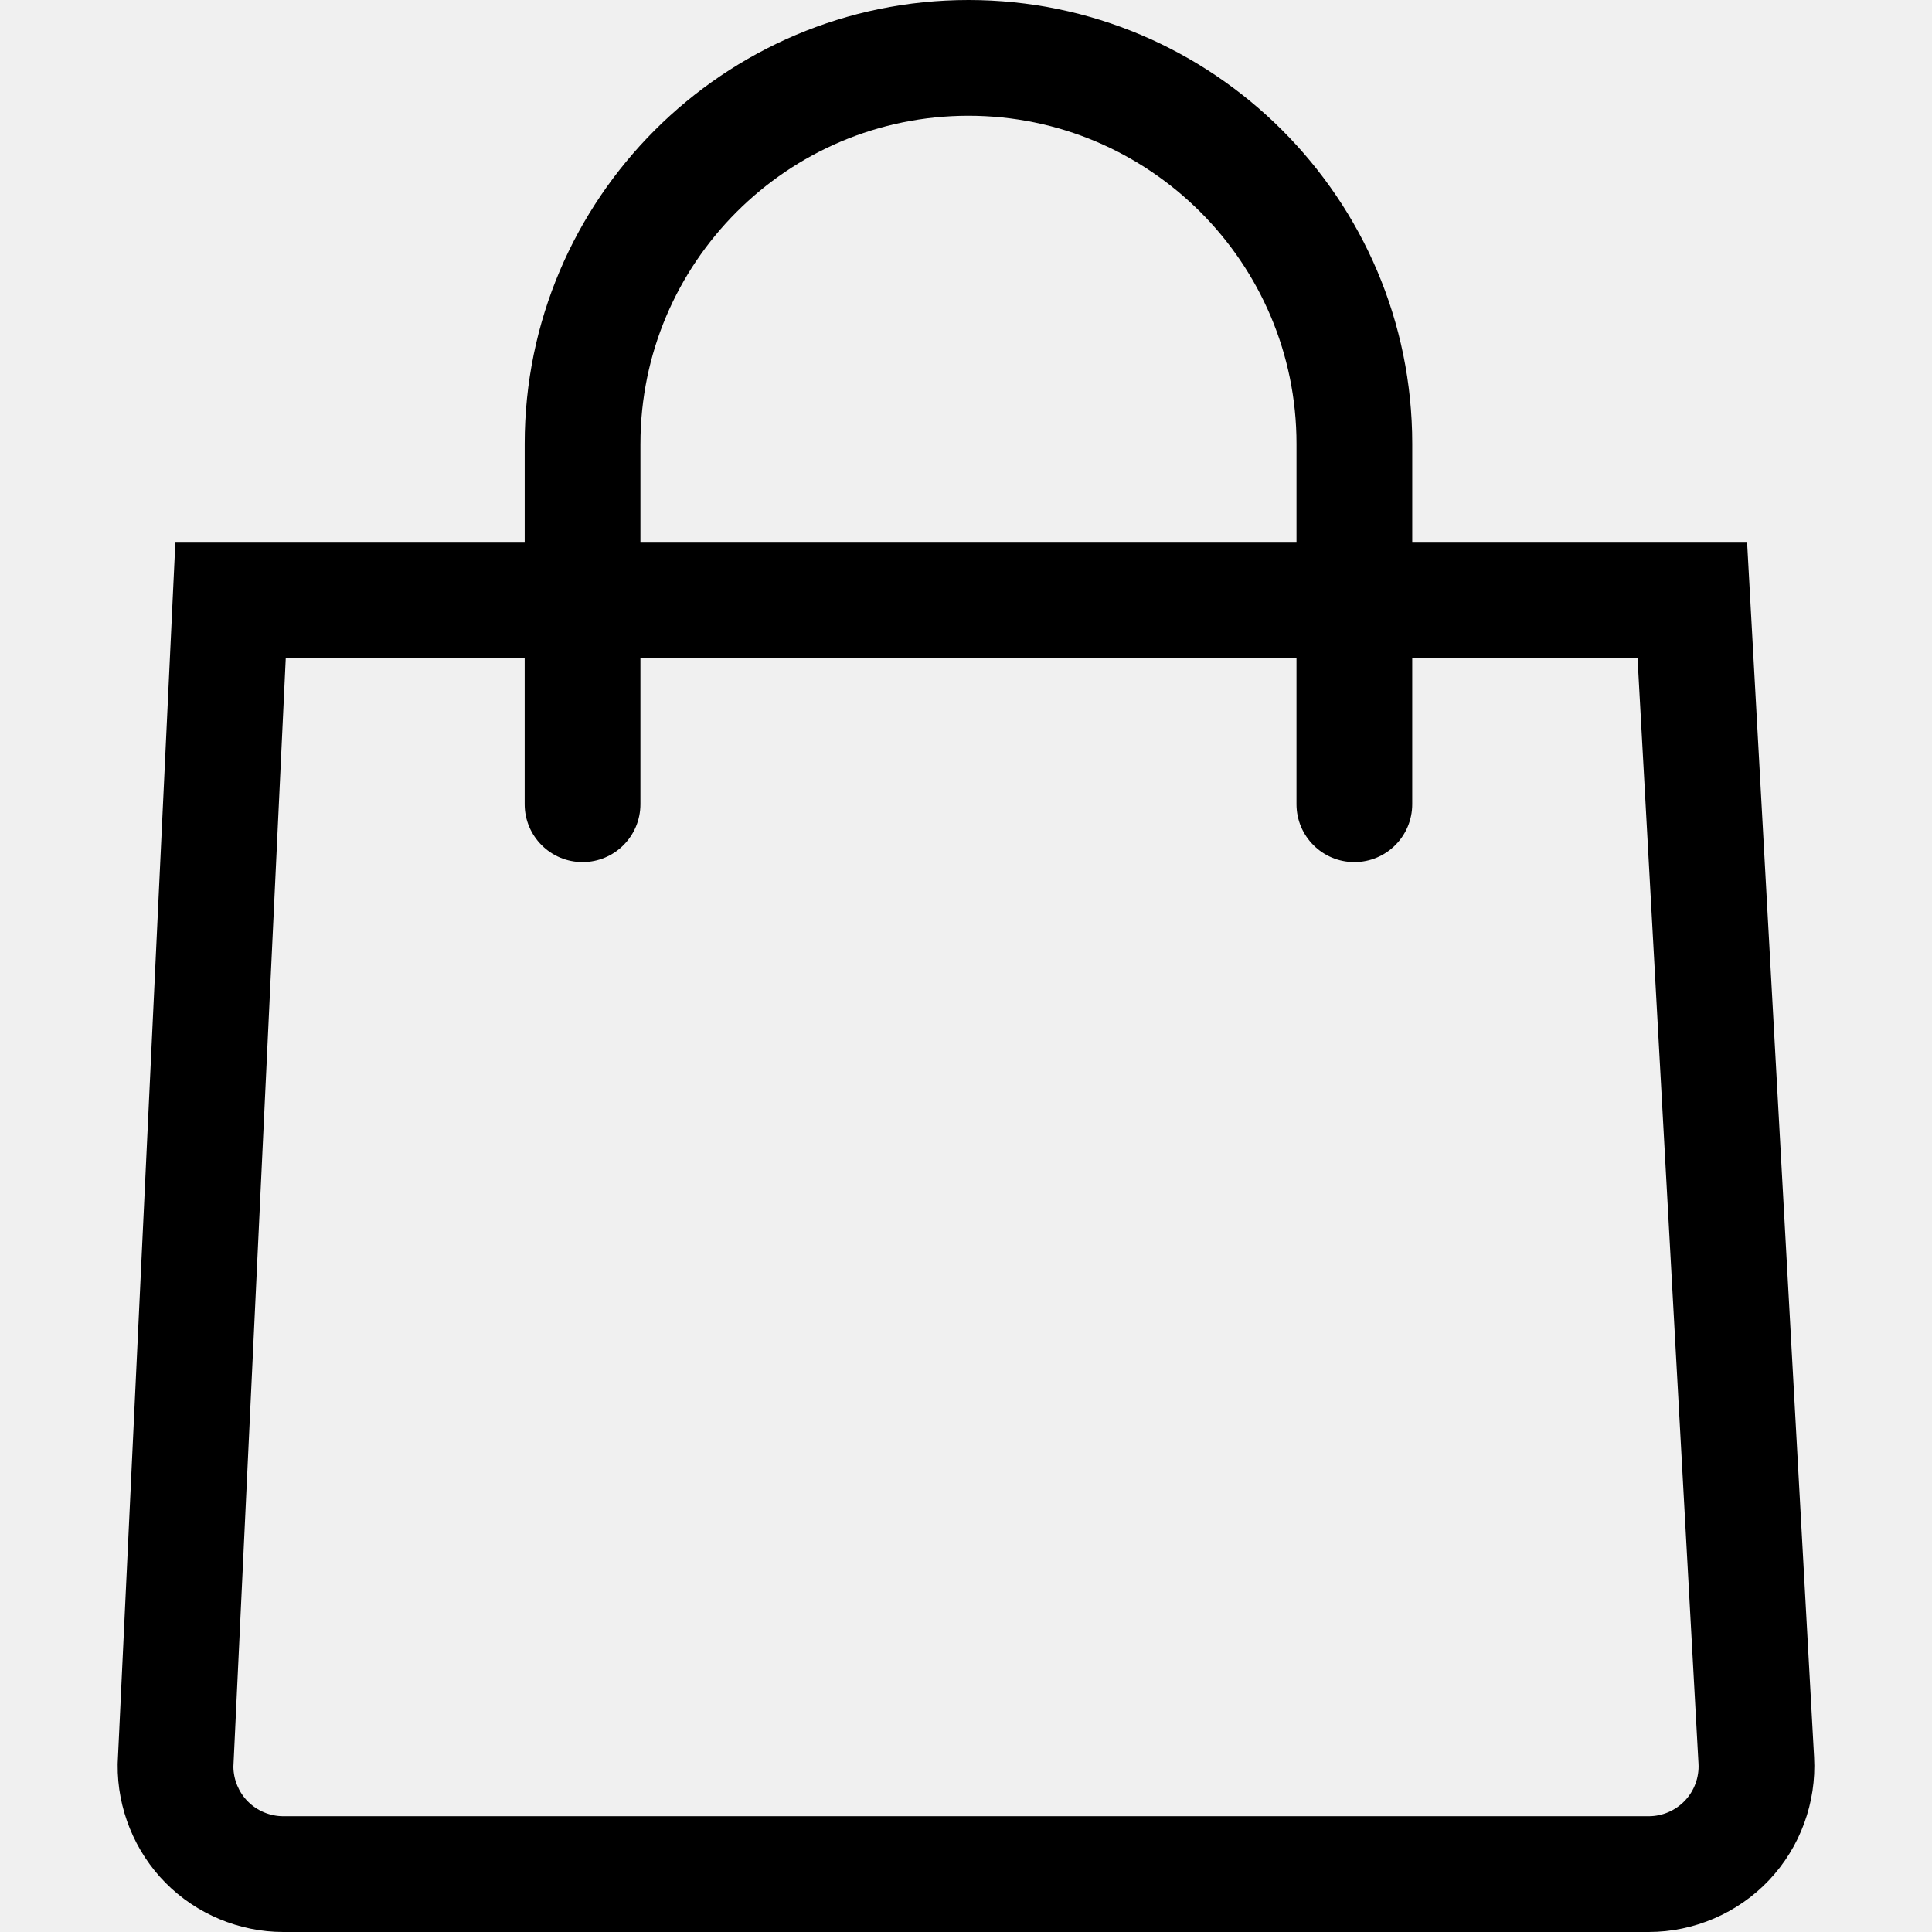
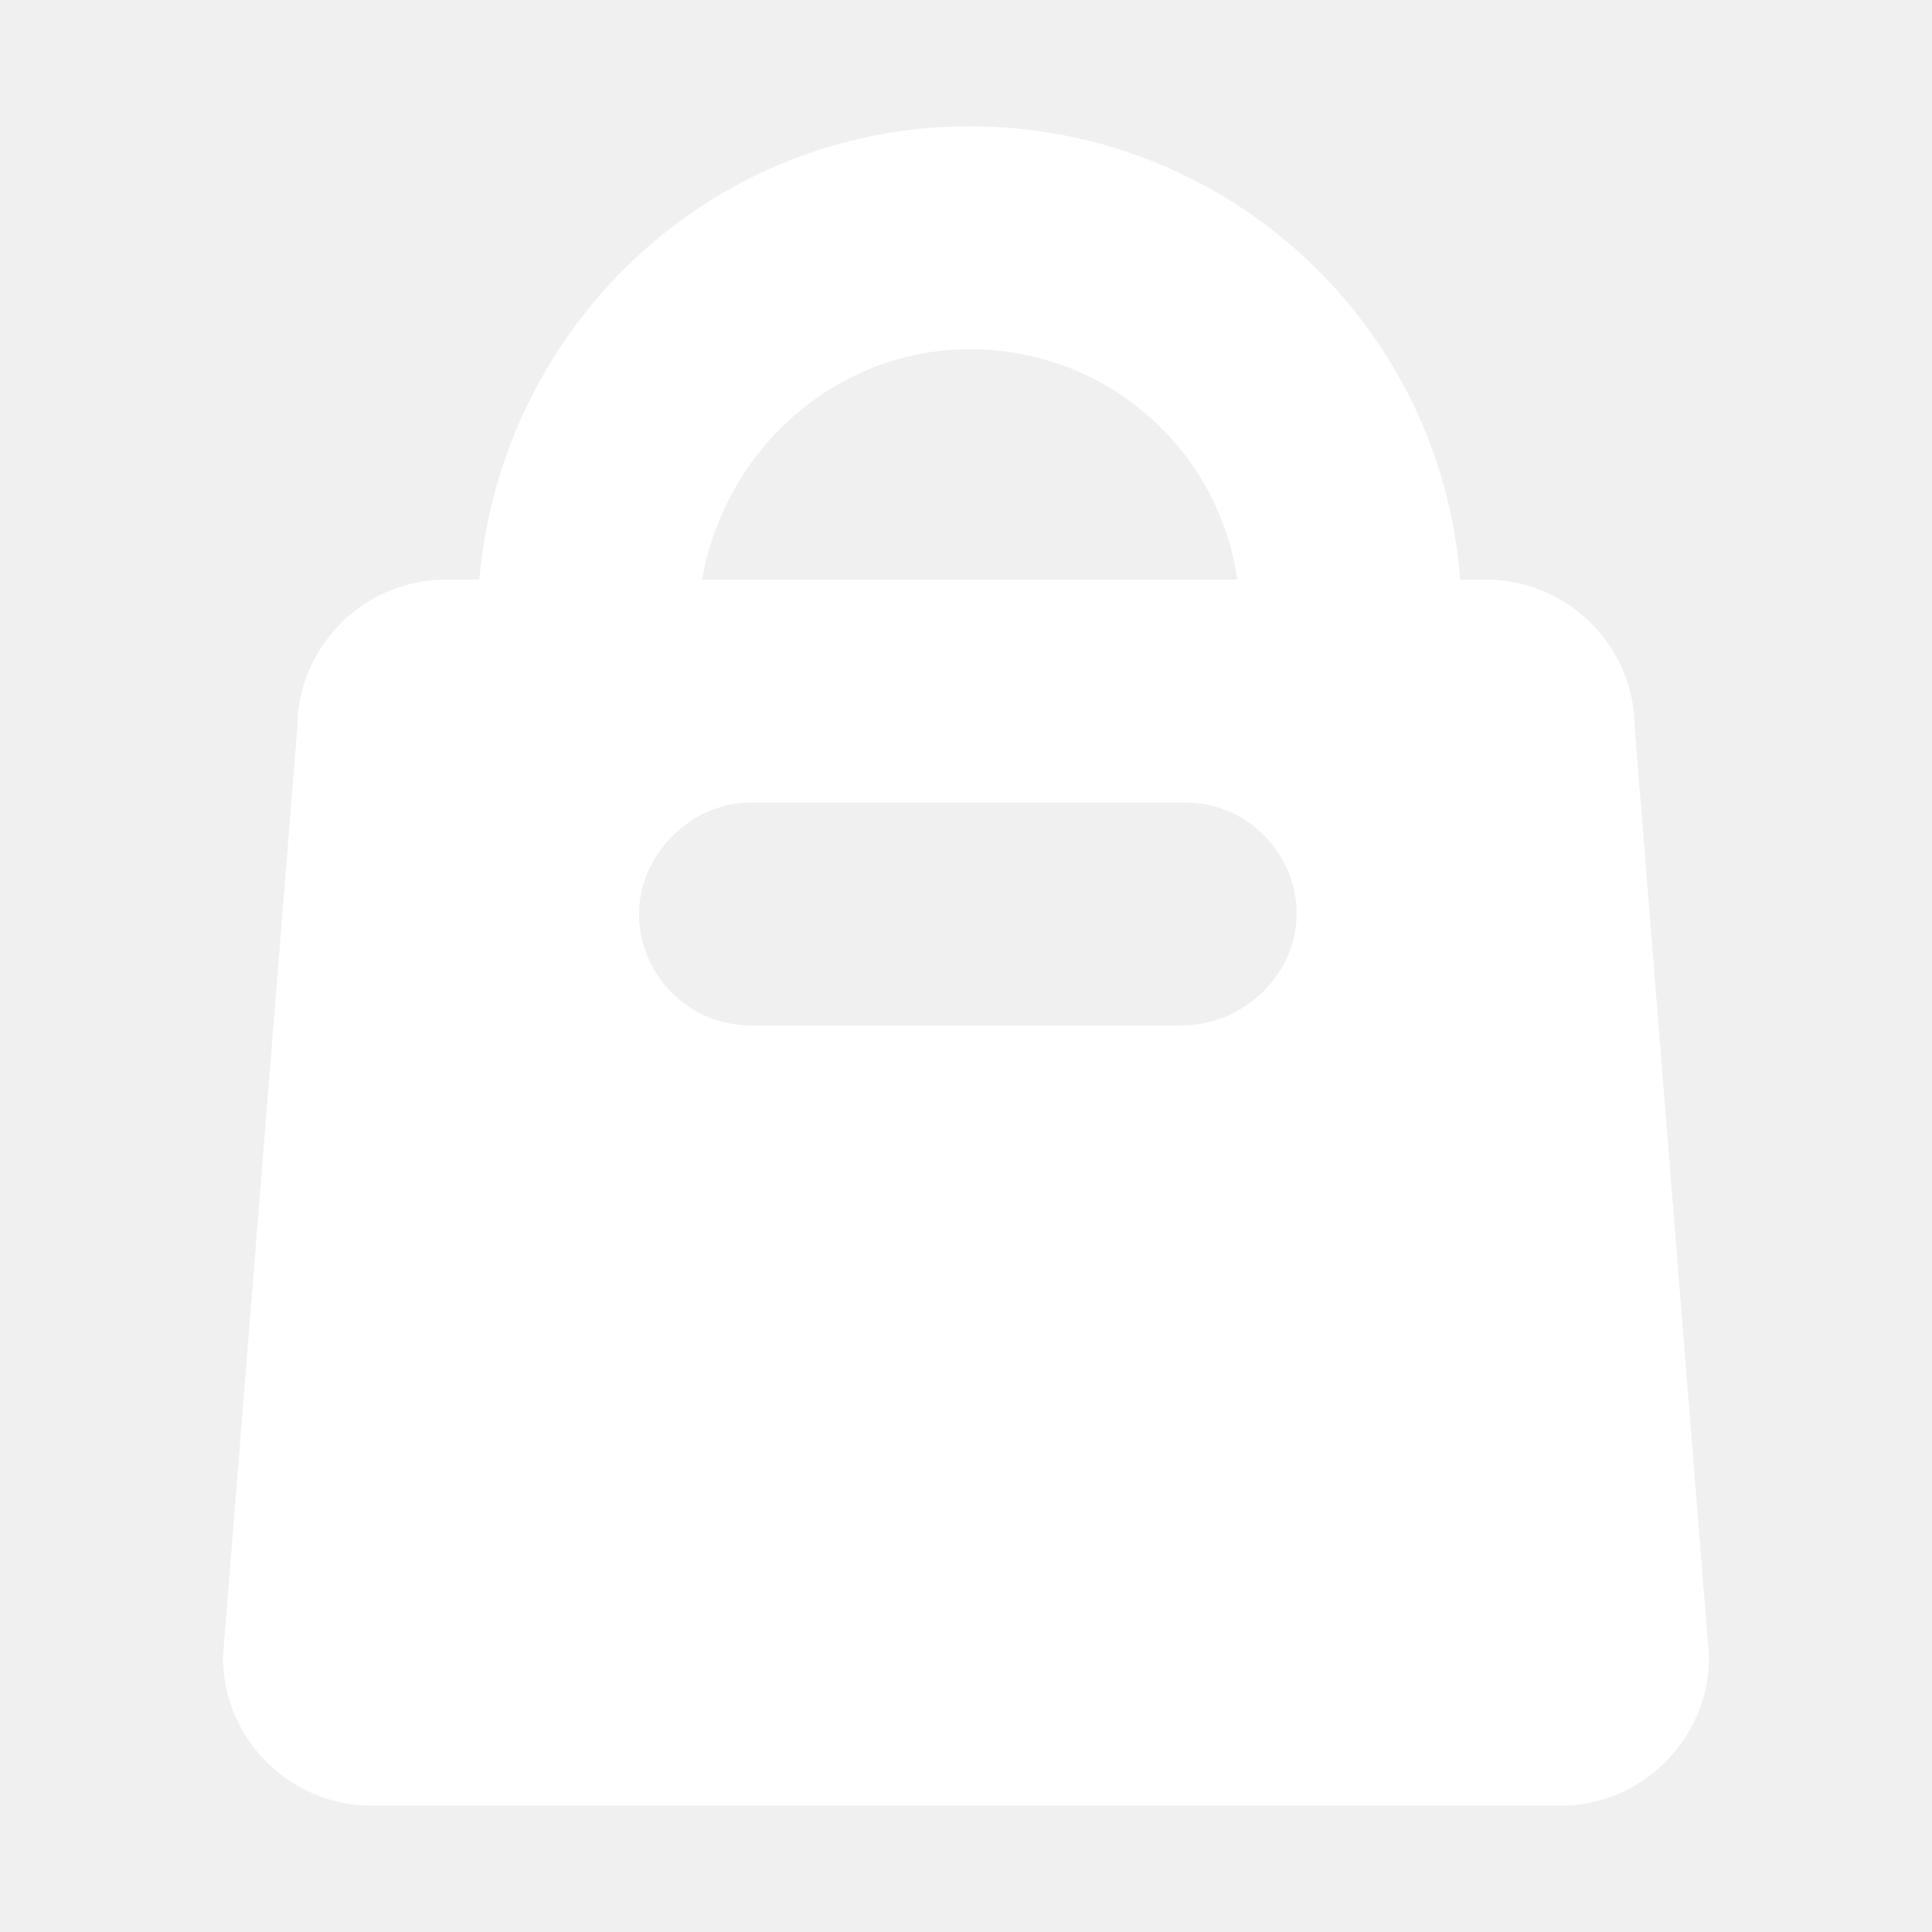
- <svg xmlns="http://www.w3.org/2000/svg" enable-background="new 704.081 796 200 200" height="200" viewBox="704.081 796 200 200" width="200">
-   <path d="m891.876 977.909-6.938-125.811h-34.661v-10.157c0-25.333-20.608-45.941-45.94-45.941s-45.94 20.609-45.94 45.941v10.157h-36.161l-5.969 126.355-.006.219c-.049 4.547 1.758 9.01 4.955 12.239 3.198 3.233 7.641 5.089 12.19 5.089h141.351c4.688 0 9.228-1.953 12.453-5.36 3.224-3.407 4.925-8.047 4.666-12.731zm-121.497-135.968c0-18.725 15.233-33.959 33.958-33.959 18.724 0 33.958 15.234 33.958 33.959v10.157h-67.917v-10.157zm108.128 140.461c-.973 1.026-2.339 1.615-3.751 1.615h-141.351c-1.37 0-2.707-.558-3.672-1.534-.942-.95-1.483-2.257-1.492-3.597l5.423-114.806h24.731v15.173c0 3.309 2.682 5.991 5.991 5.991s5.991-2.682 5.991-5.991v-15.173h67.917v15.173c0 3.309 2.682 5.991 5.991 5.991s5.99-2.682 5.99-5.991v-15.173h23.321l6.313 114.49c.081 1.41-.431 2.807-1.402 3.832z" />
+ <svg xmlns="http://www.w3.org/2000/svg" enable-background="new 0 0 52 52" height="52" viewBox="0 0 52 52" width="52">
+   <path d="m64.7 19.1v.4z" />
+   <path d="m44 19.6c0-2.2-1.8-4-4-4h-.7c-.5-6.8-6.2-12.2-13.2-12.2s-12.6 5.4-13.2 12.2h-.9c-2.2 0-4 1.8-4 4l-2 25c0 2.2 1.8 4 4 4h32c2.2 0 4-1.8 4-4zm-17.9-10.2c3.7 0 6.7 2.7 7.2 6.2h-14.4c.6-3.5 3.6-6.2 7.2-6.2zm5.7 18.2h-11.6c-1.7 0-3-1.4-3-3s1.4-3 3-3h11.7c1.7 0 3 1.4 3 3s-1.4 3-3.1 3z" fill="#fff" />
</svg>
